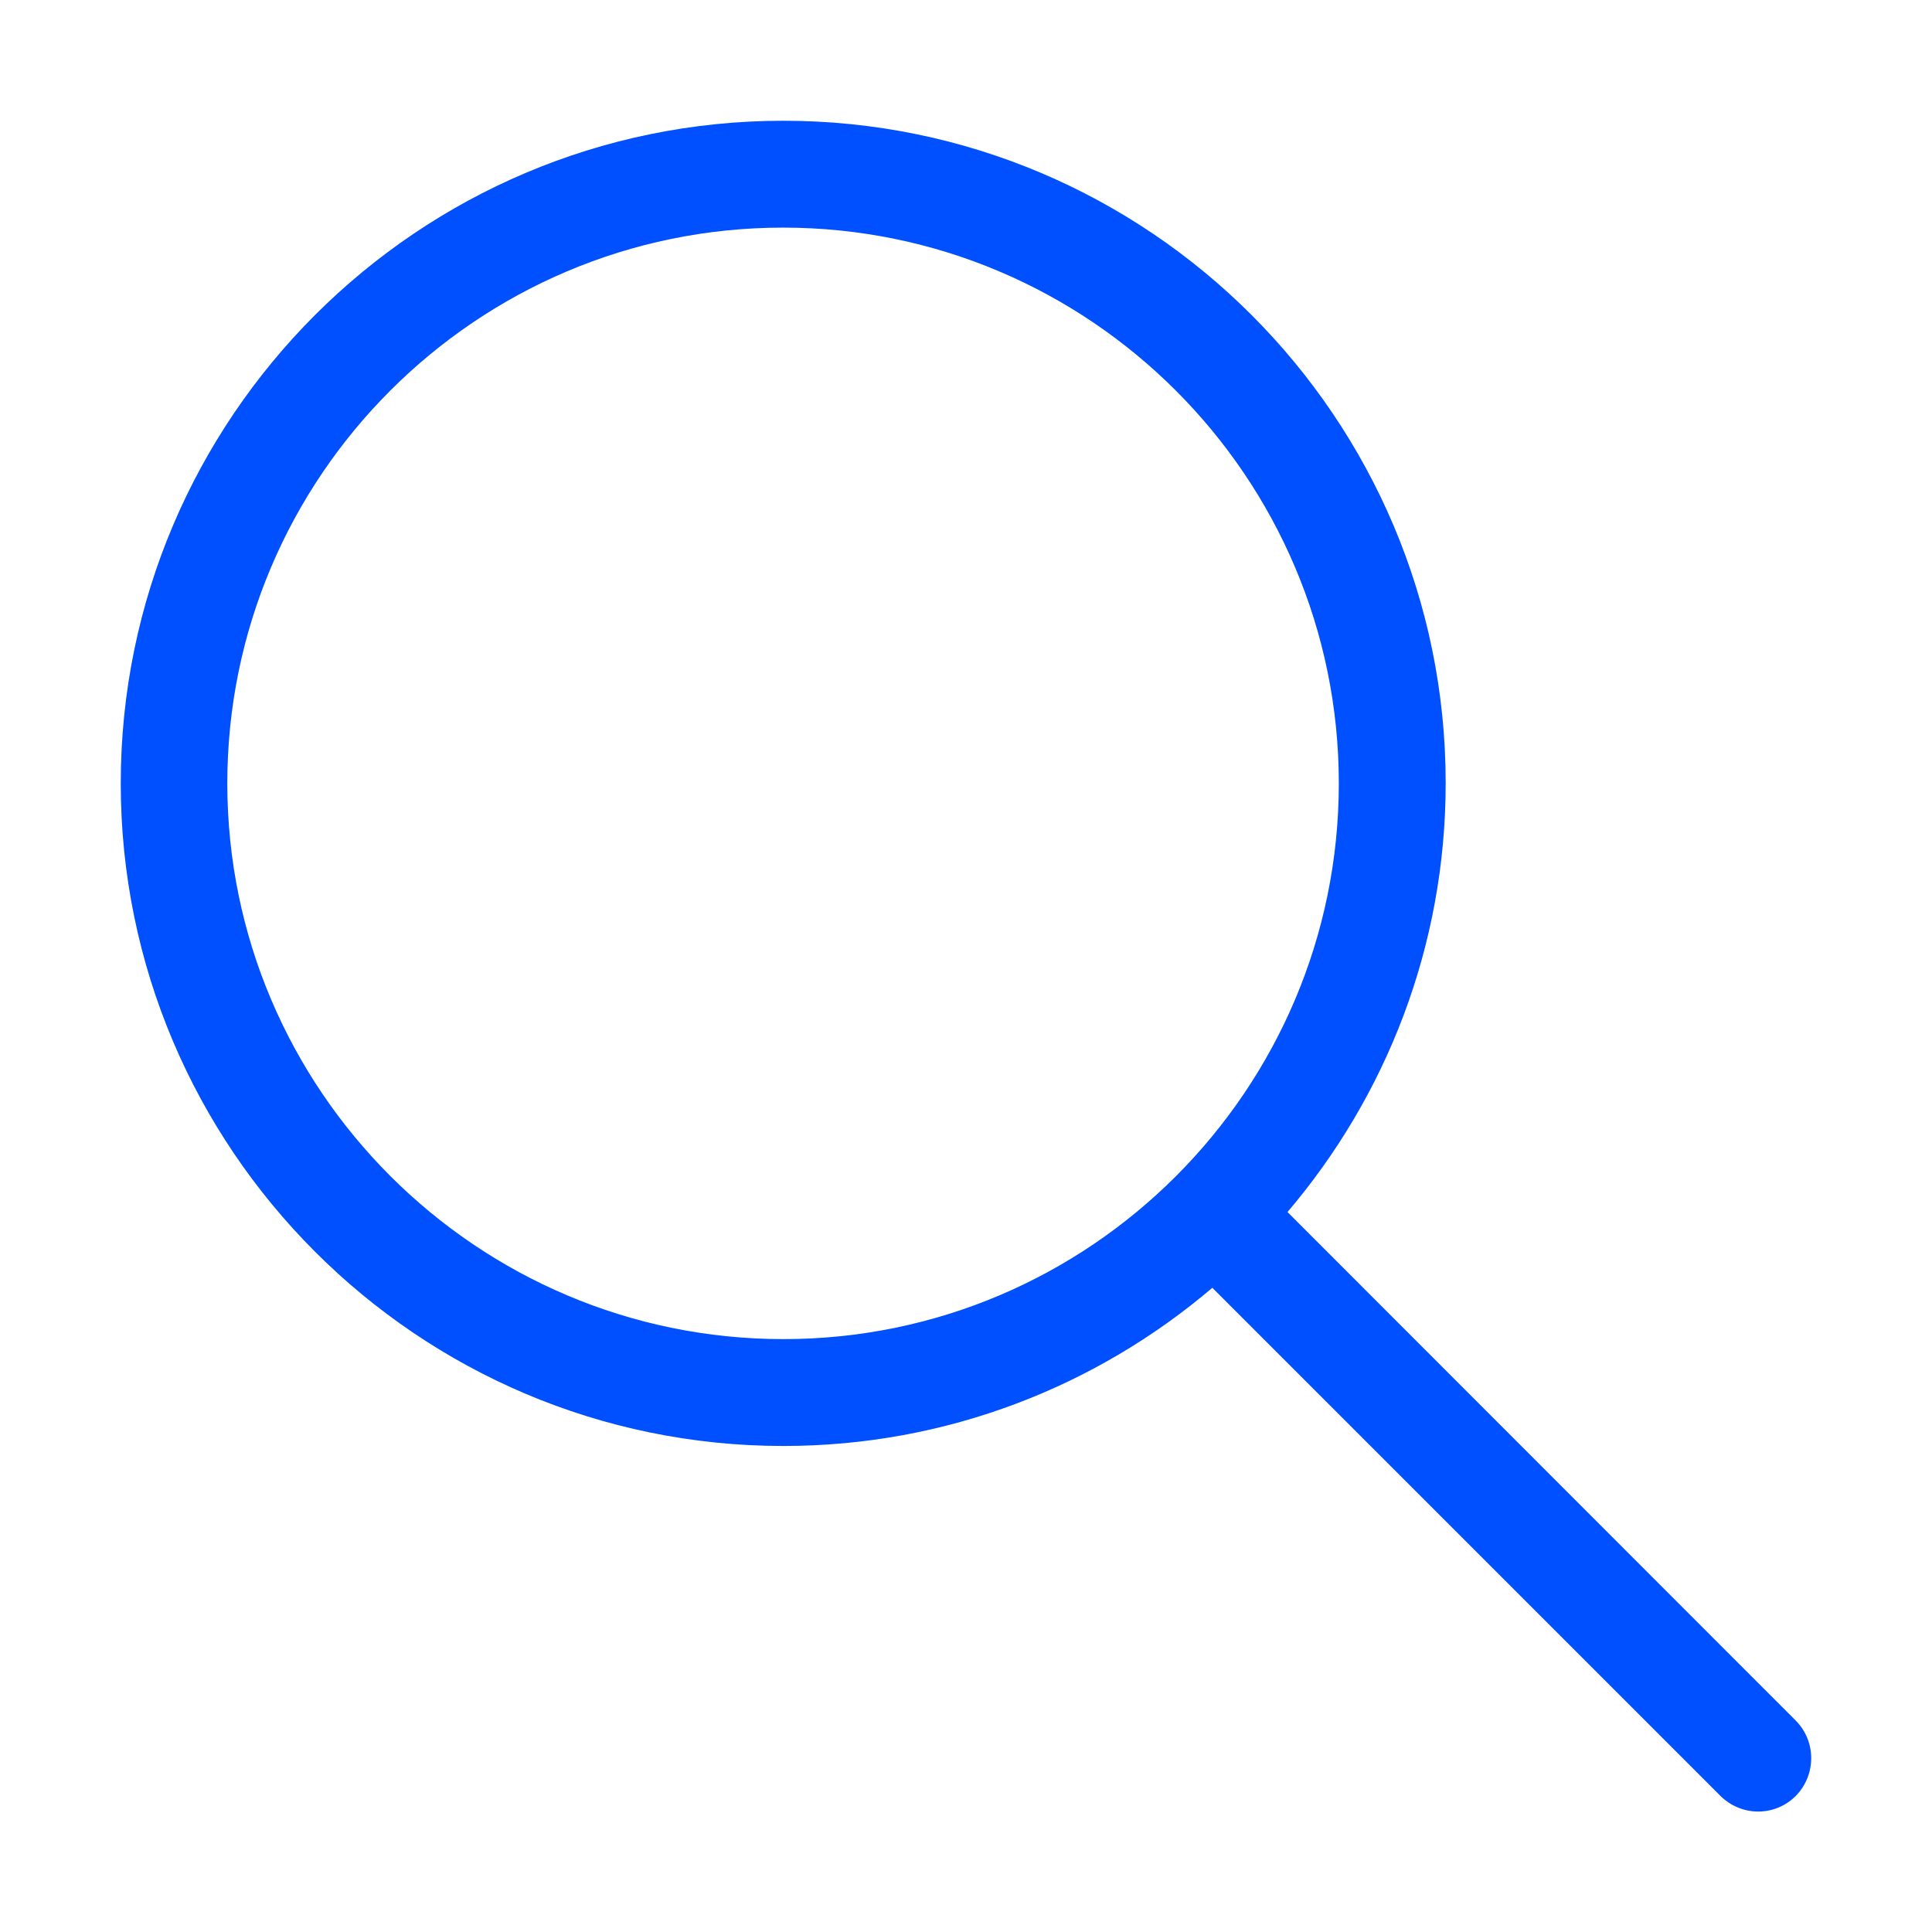
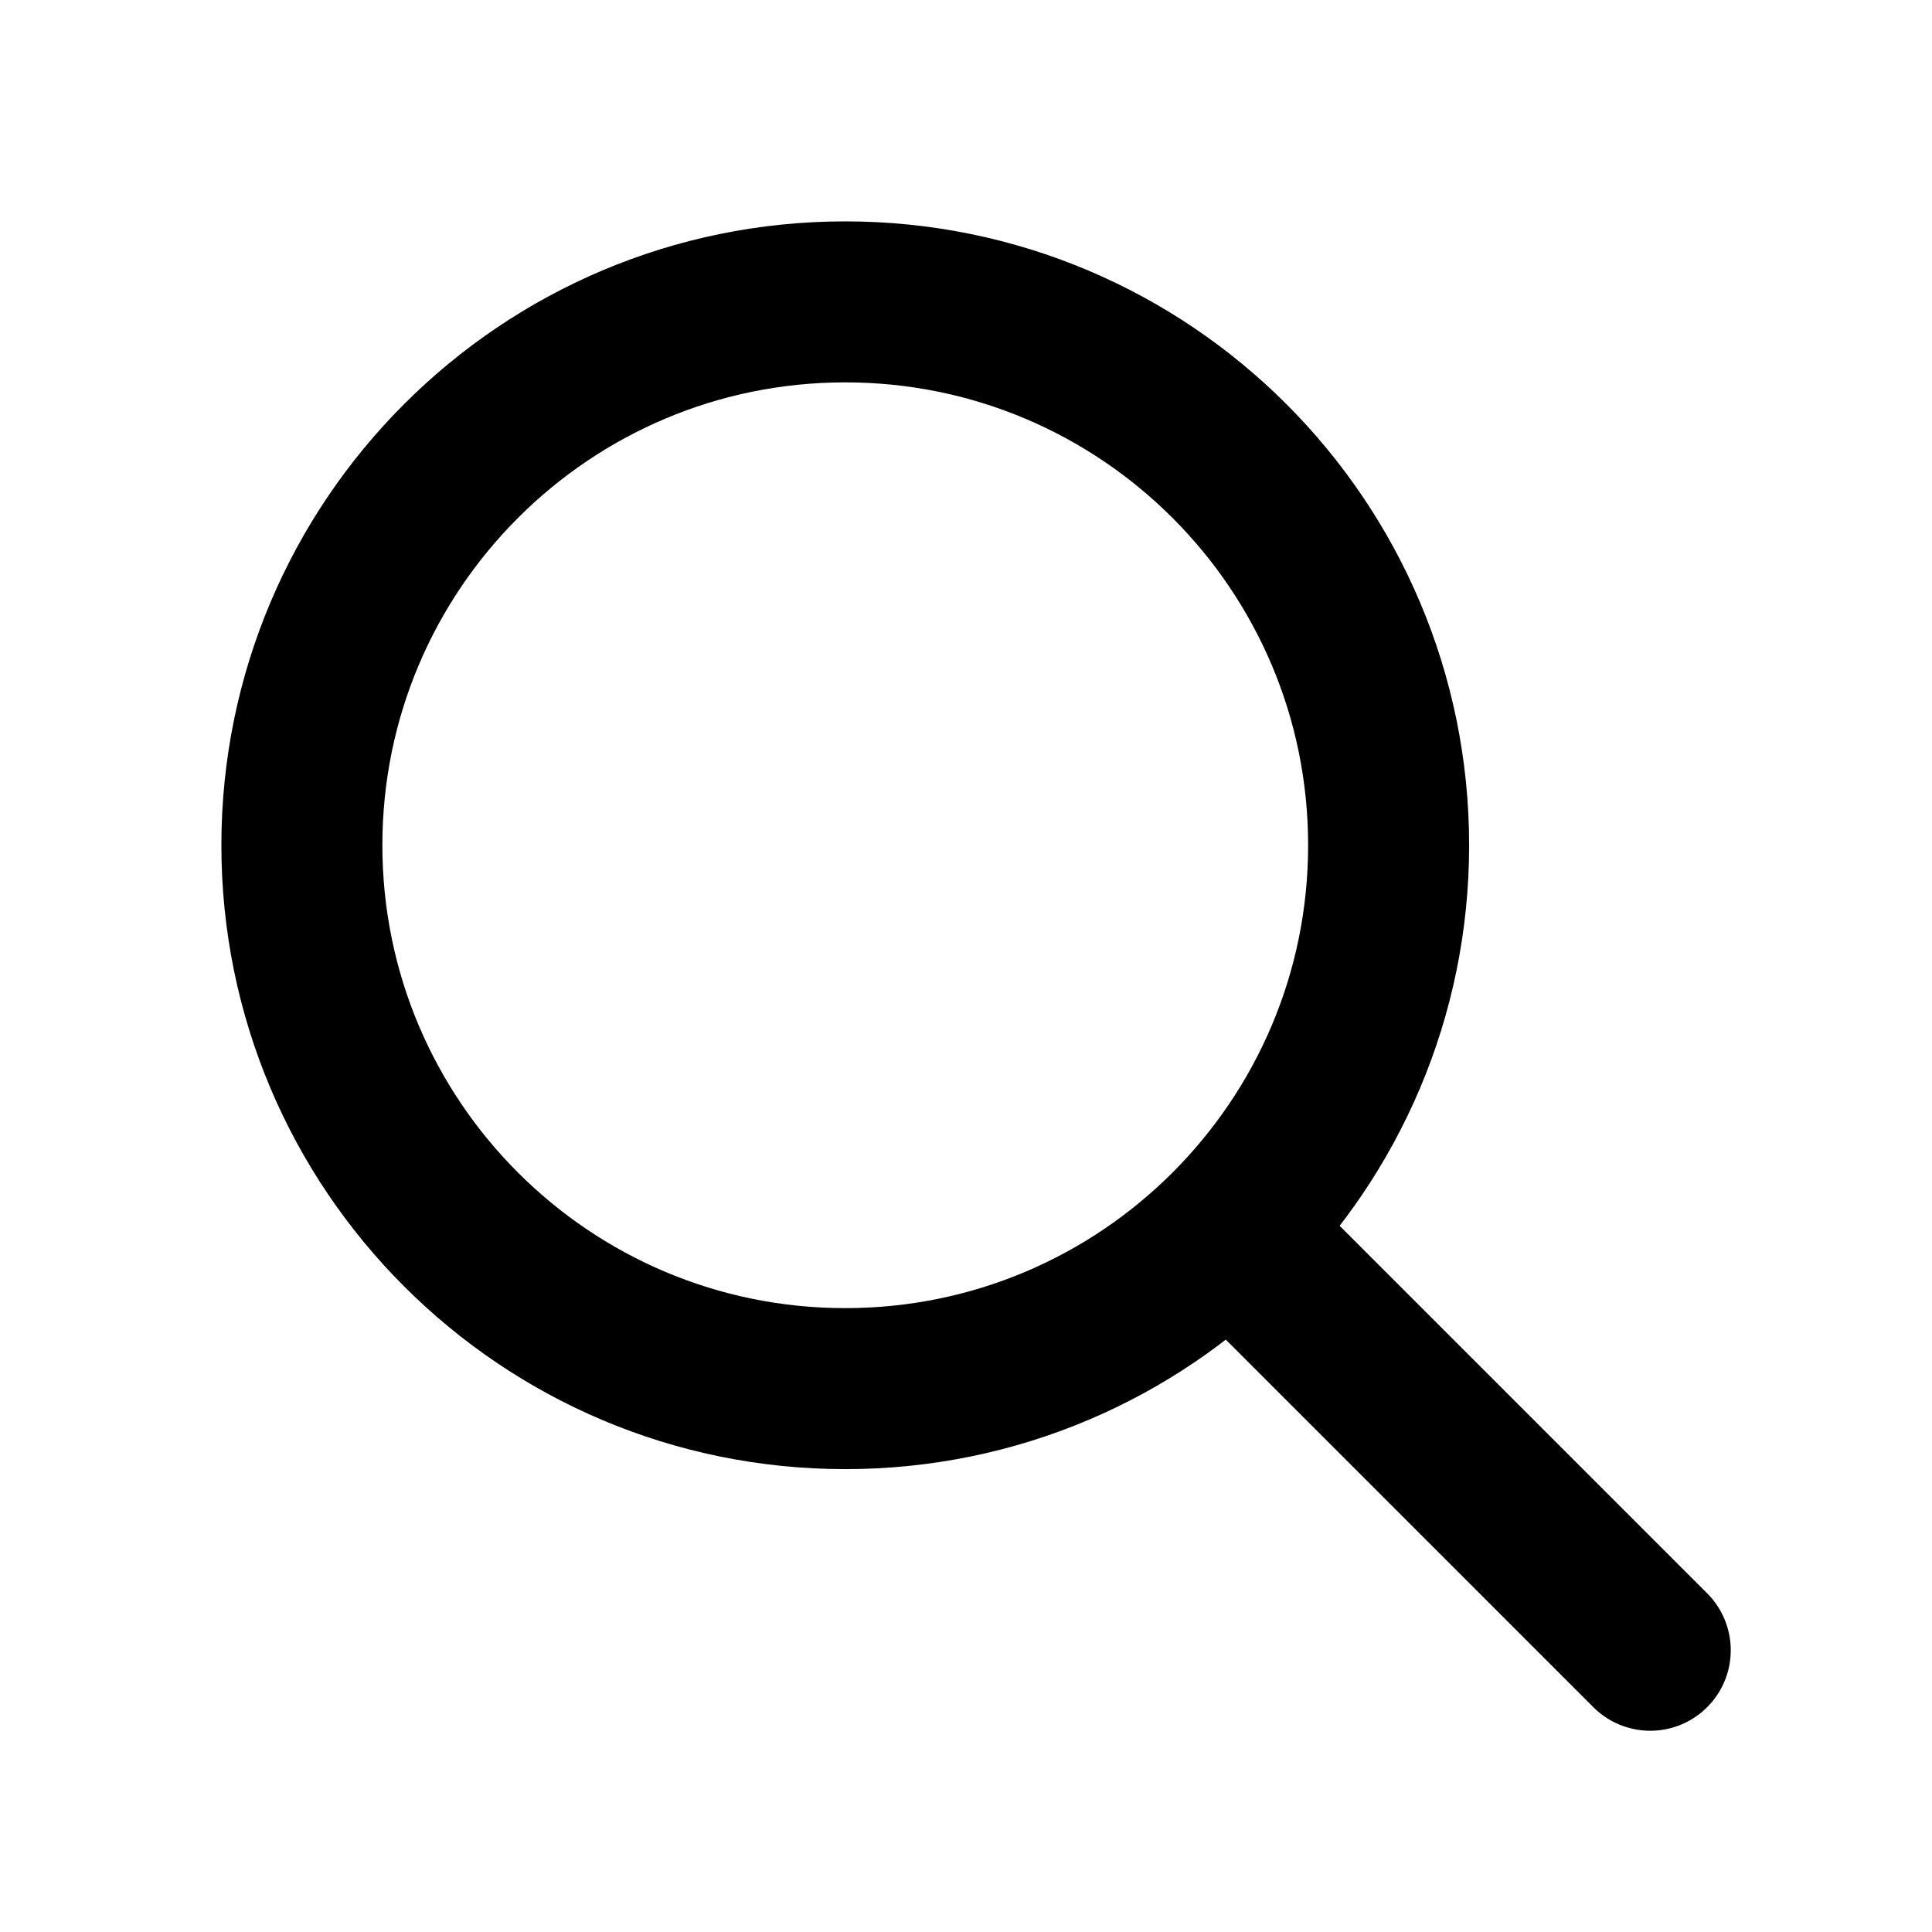
- <svg xmlns="http://www.w3.org/2000/svg" xml:space="preserve" viewBox="0 0 64 64">
-   <switch>
-     <g>
-       <path fill="#0050FF" d="M59.48 56.99 42.65 40.15c3.26-3.83 5.24-8.79 5.24-14.21C47.89 13.84 38.05 4 25.95 4S4 13.84 4 25.95c0 12.1 9.84 21.95 21.95 21.95 5.42 0 10.38-1.98 14.21-5.24l16.83 16.83c.34.34.8.52 1.25.52s.9-.17 1.25-.52c.68-.7.68-1.81-.01-2.5M7.53 25.95c0-10.15 8.26-18.41 18.41-18.41s18.41 8.26 18.41 18.41-8.25 18.41-18.4 18.41S7.53 36.1 7.53 25.95" style="fill:#0050ff" />
-     </g>
-   </switch>
+ <svg xmlns="http://www.w3.org/2000/svg" viewBox="0 0 24 24" fill="none" stroke="#000" stroke-width="2" stroke-linecap="round" stroke-linejoin="round">
+   <circle cx="10.5" cy="10.5" r="6.75" />
+   <path d="m15.5 15.5 5 5" />
</svg>
